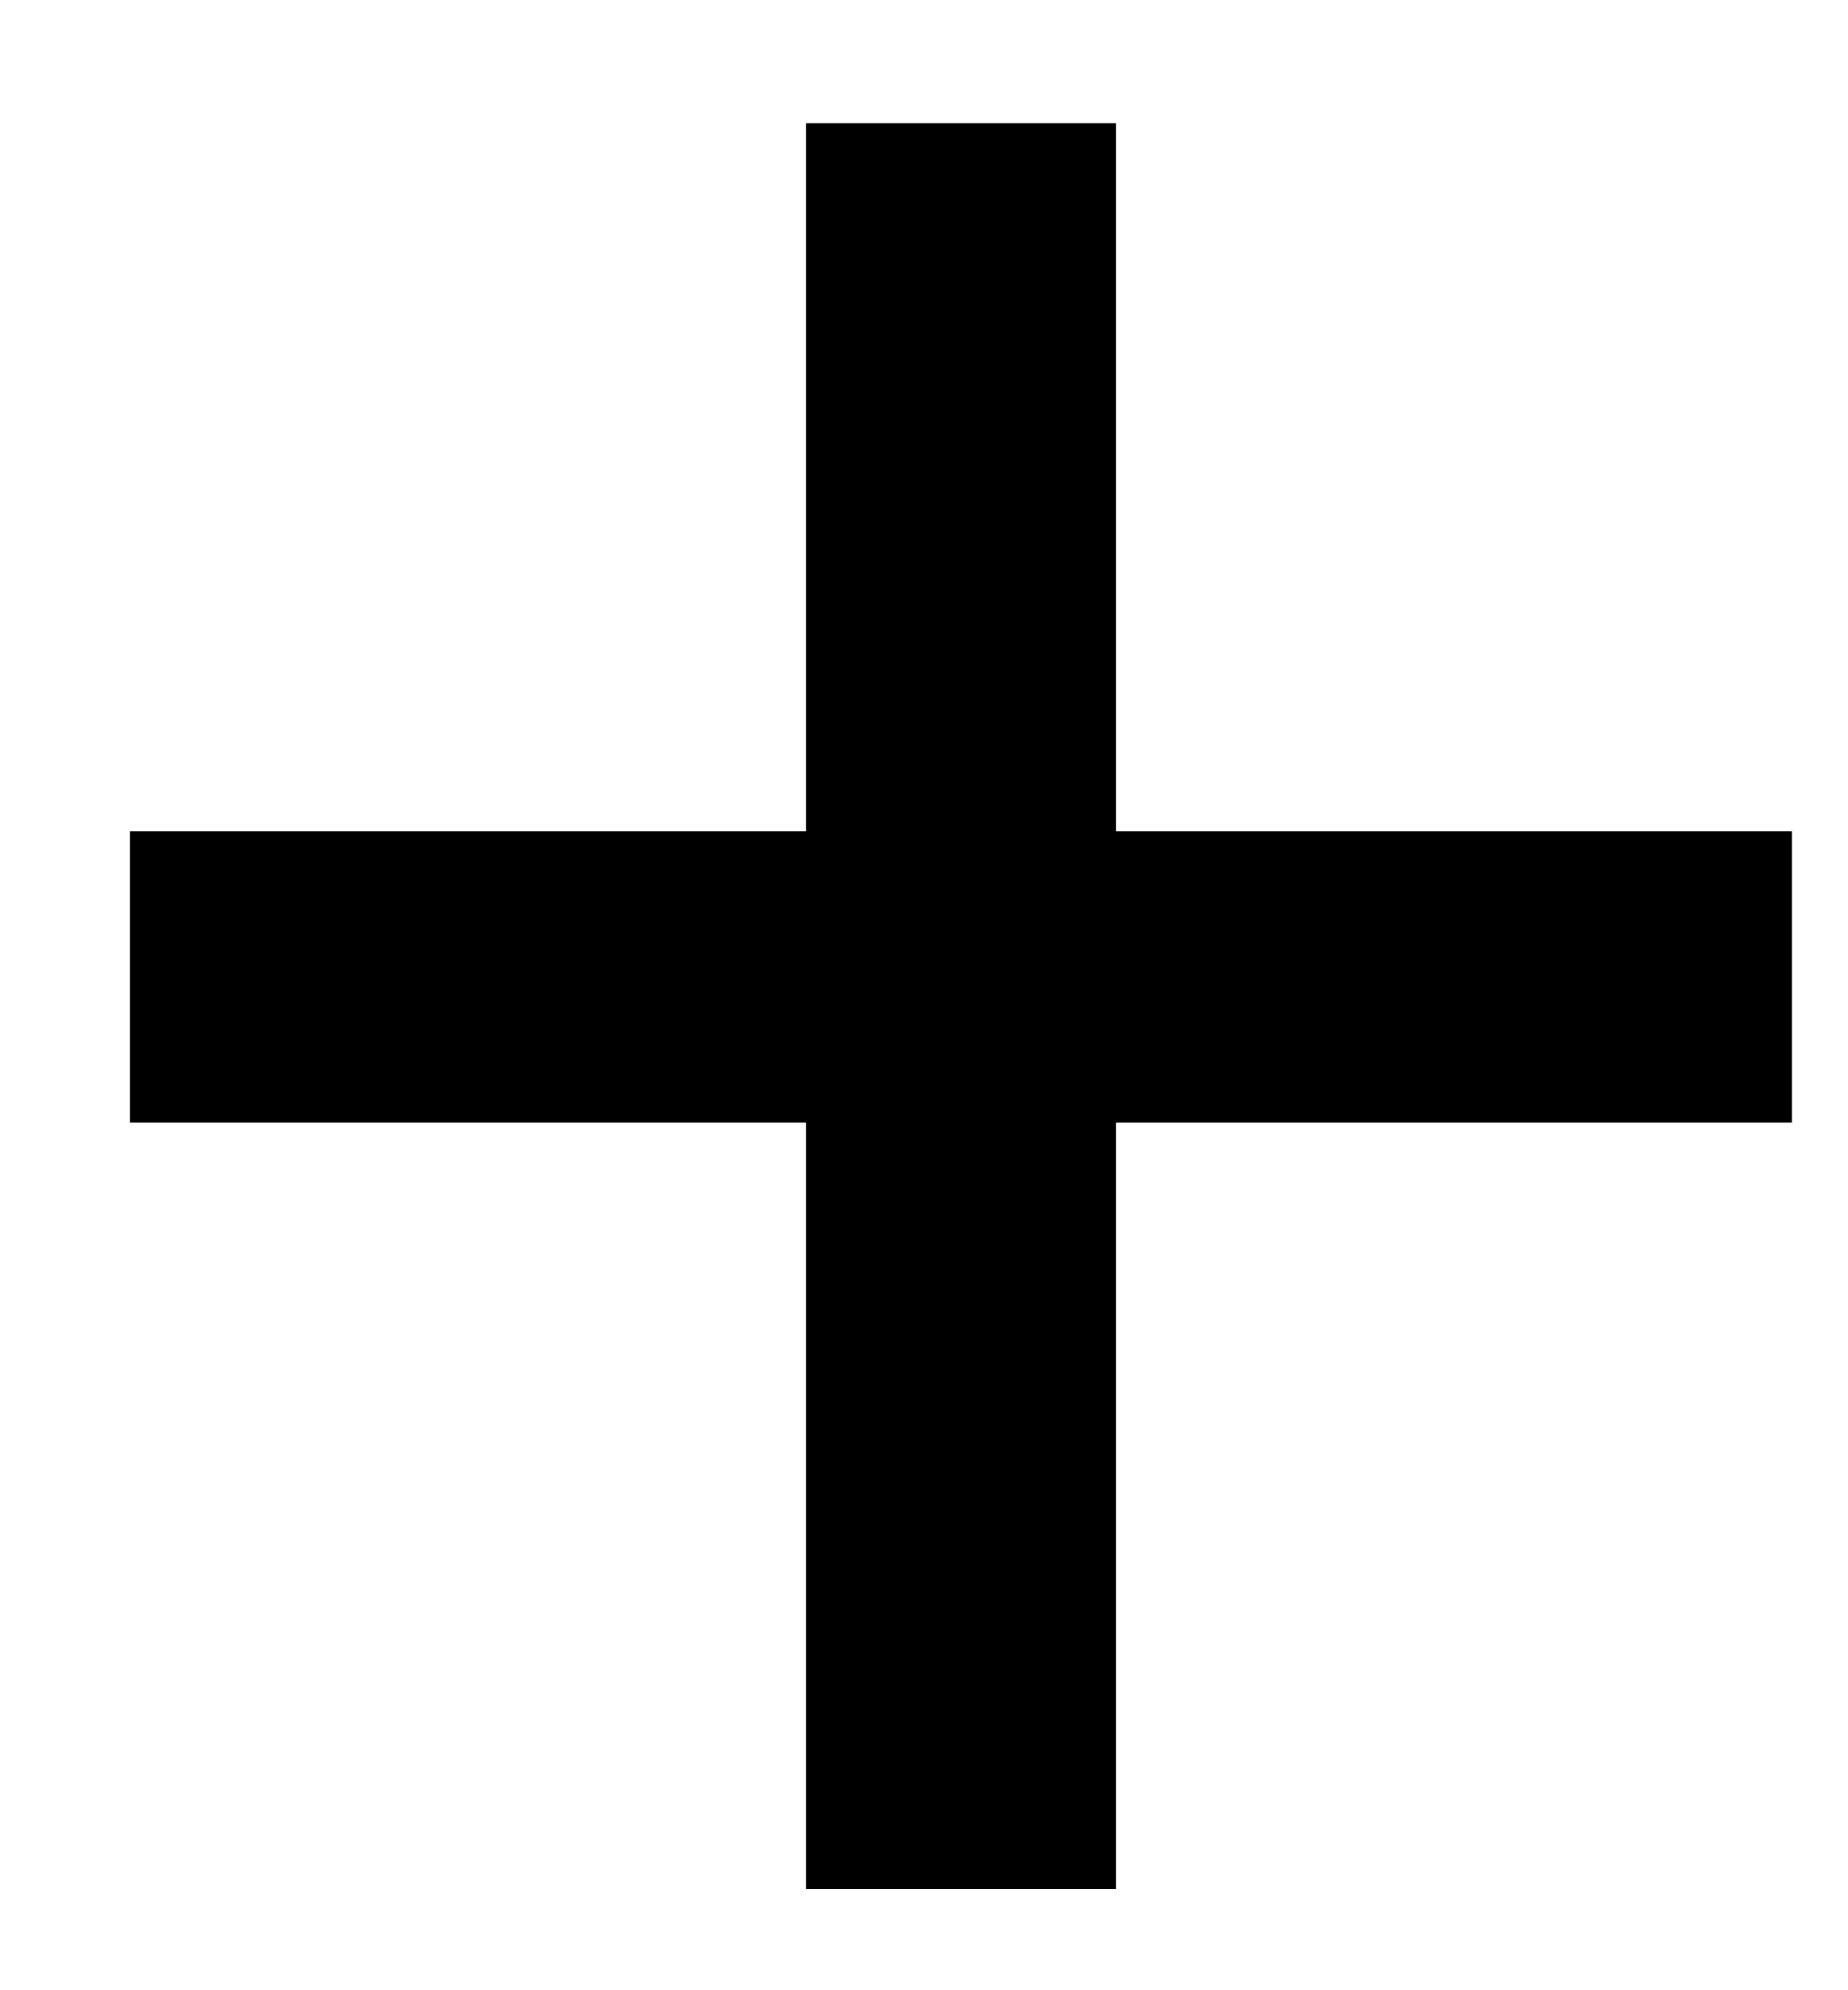
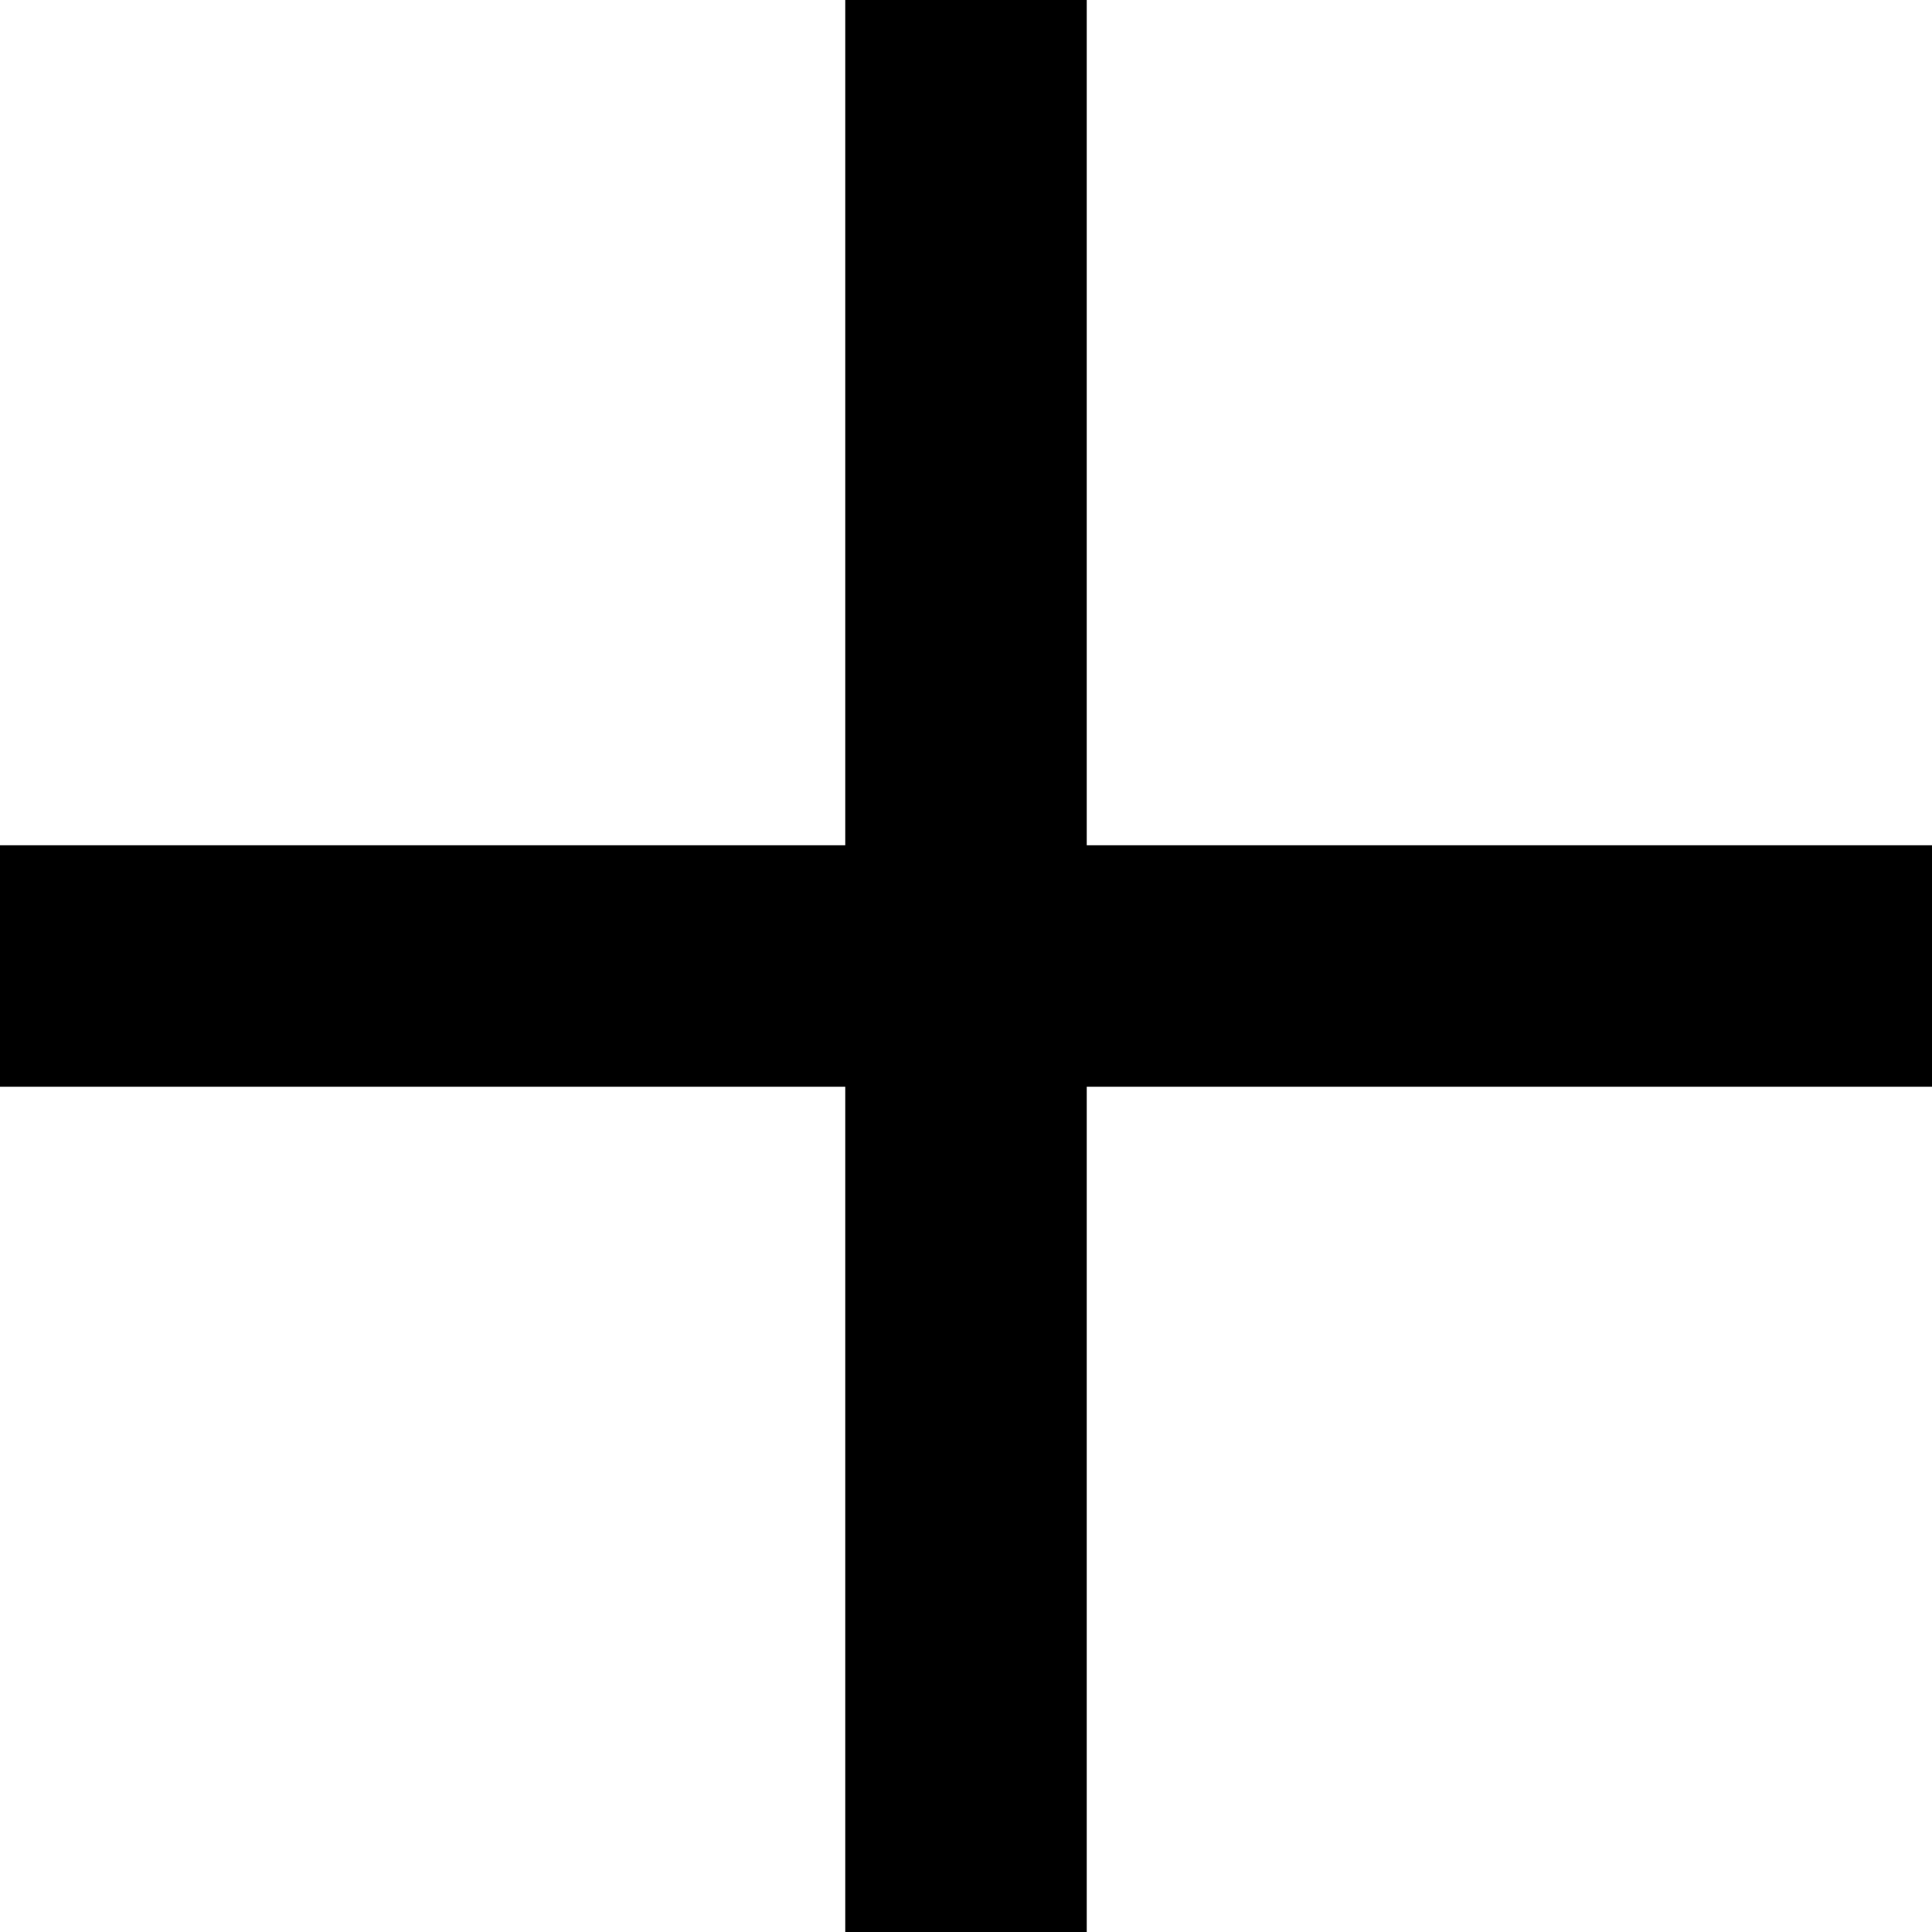
- <svg xmlns="http://www.w3.org/2000/svg" width="13" height="14" viewBox="0 0 13 14" fill="none">
-   <path d="M7.852 5.848H12.609V7.898H7.852V13.289H5.672V7.898H0.914V5.848H5.672V0.867H7.852V5.848Z" fill="black" />
+ <svg xmlns="http://www.w3.org/2000/svg" width="16" height="16" viewBox="0 0 16 16" fill="none">
+   <path fill-rule="evenodd" clip-rule="evenodd" d="M9 0H7V7H0V9H7V16H9V9H16V7H9V0Z" fill="black" />
</svg>
